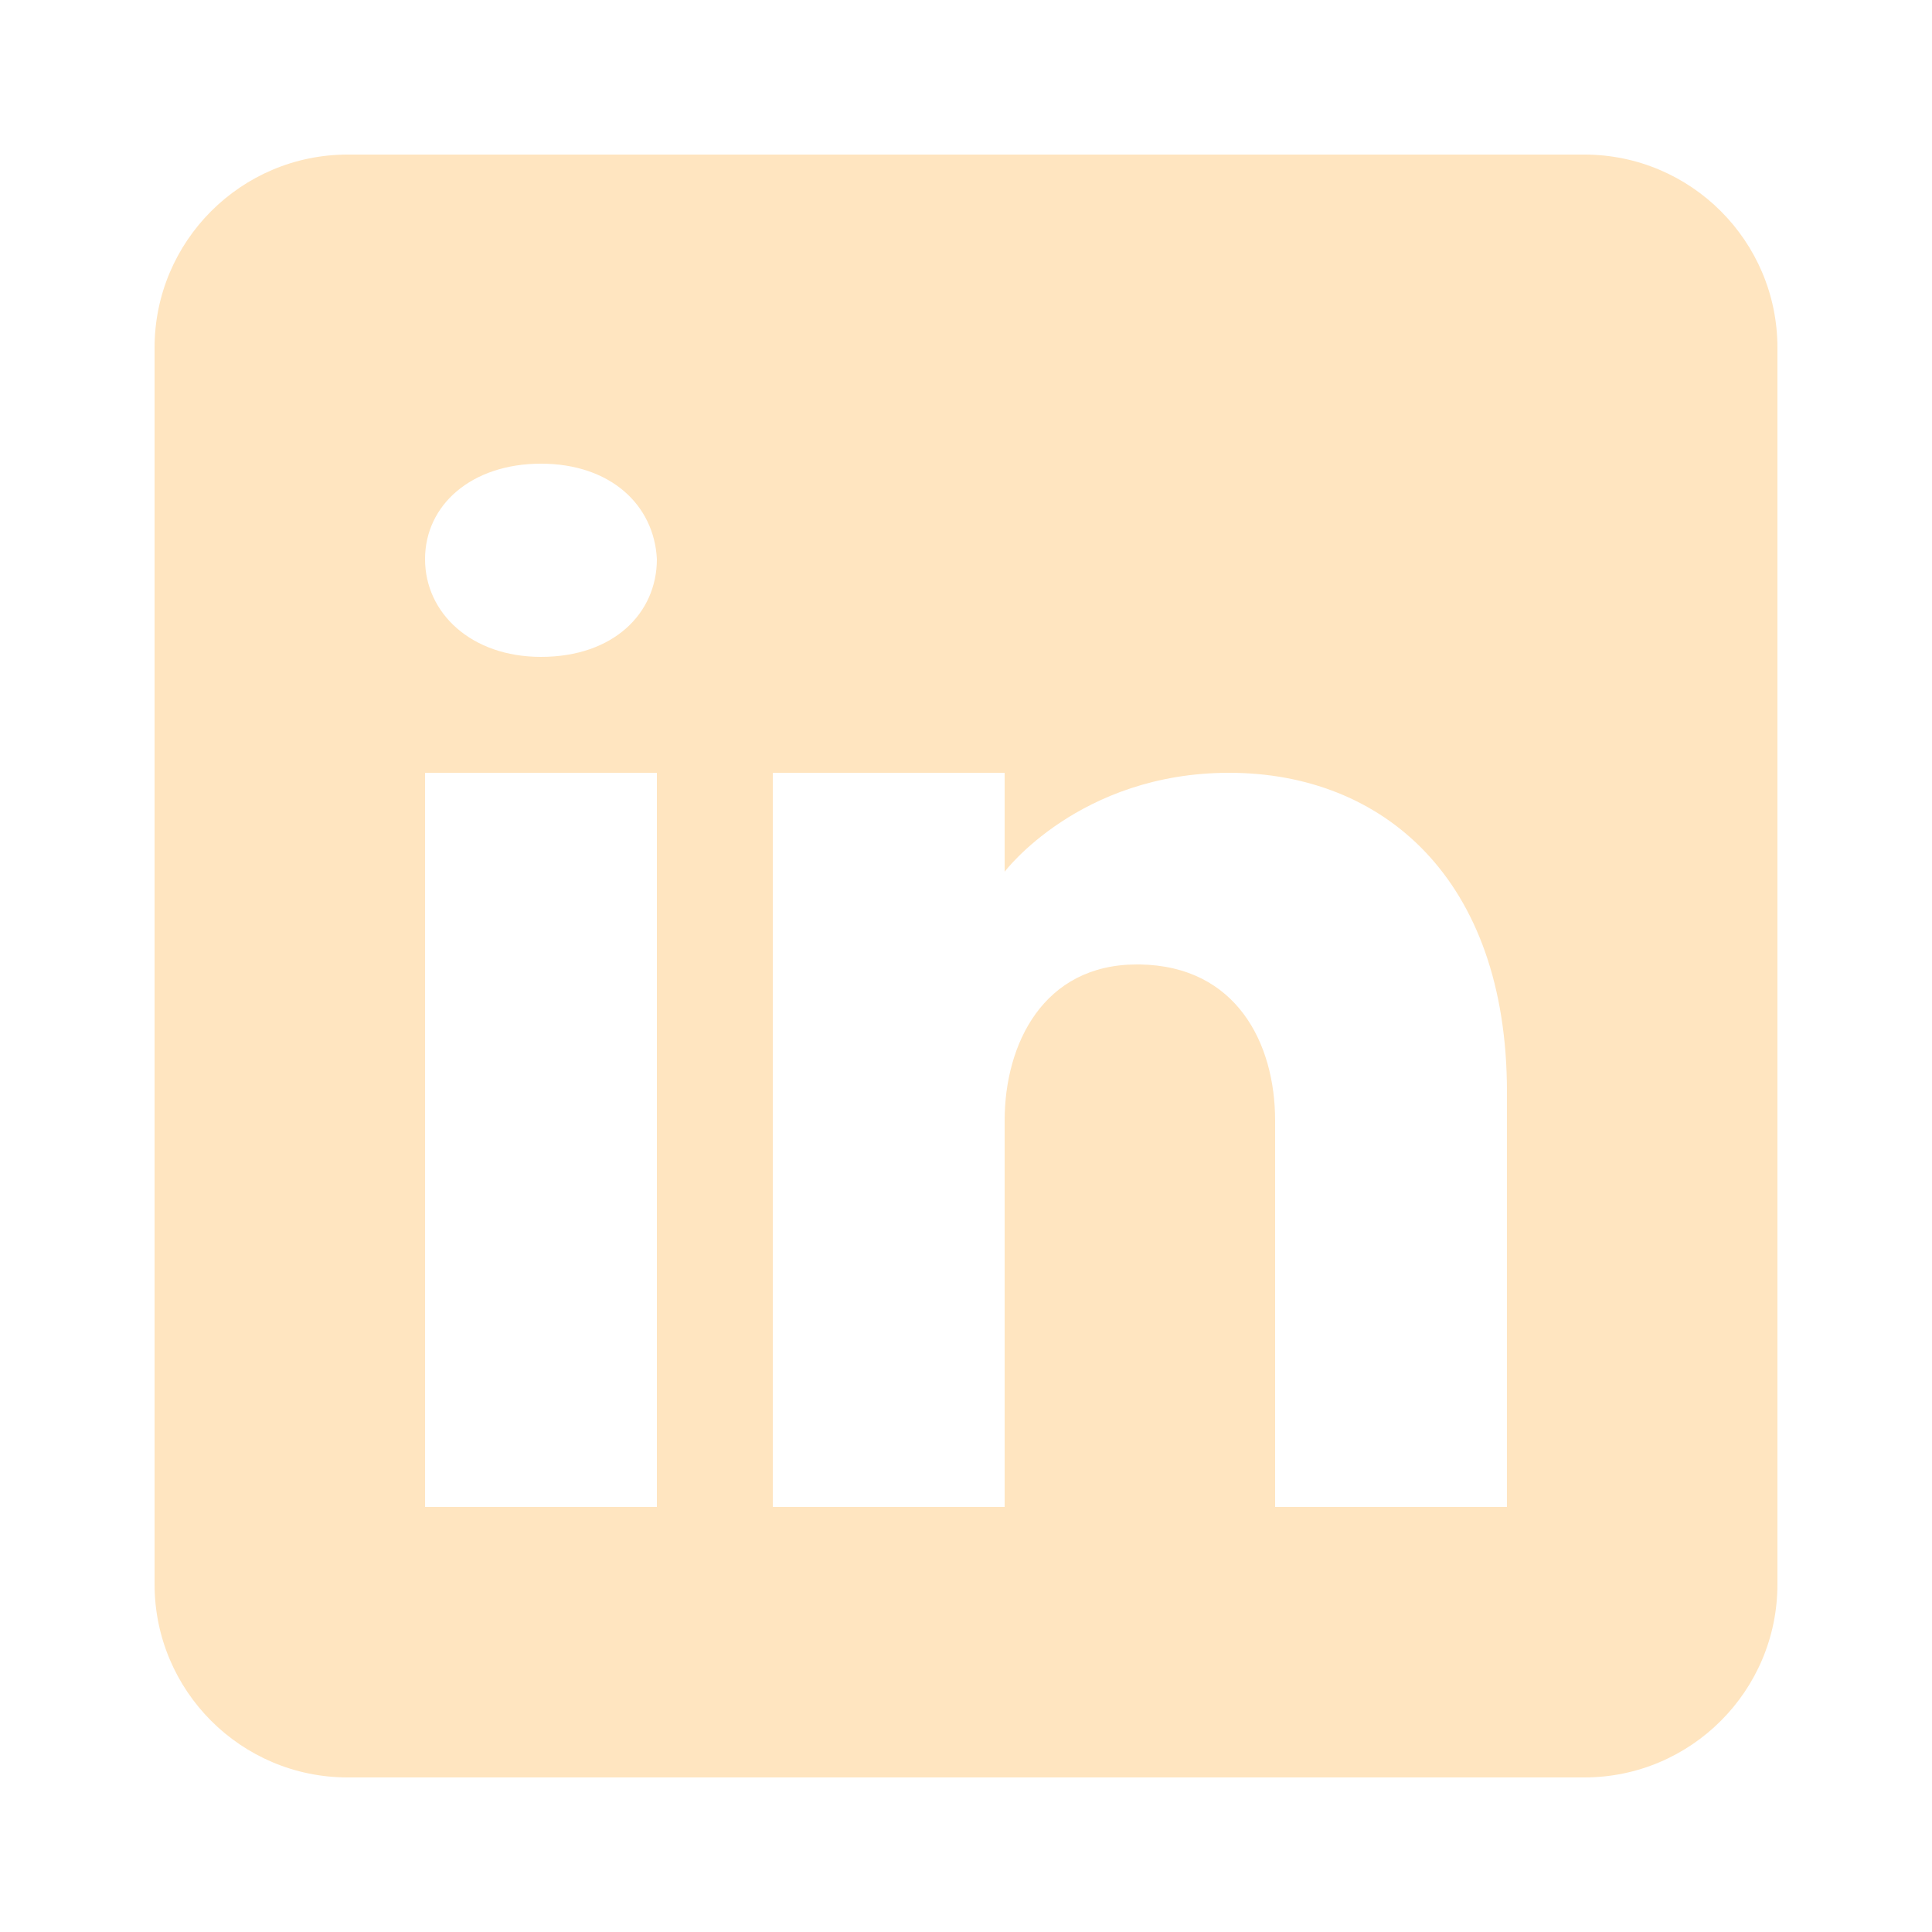
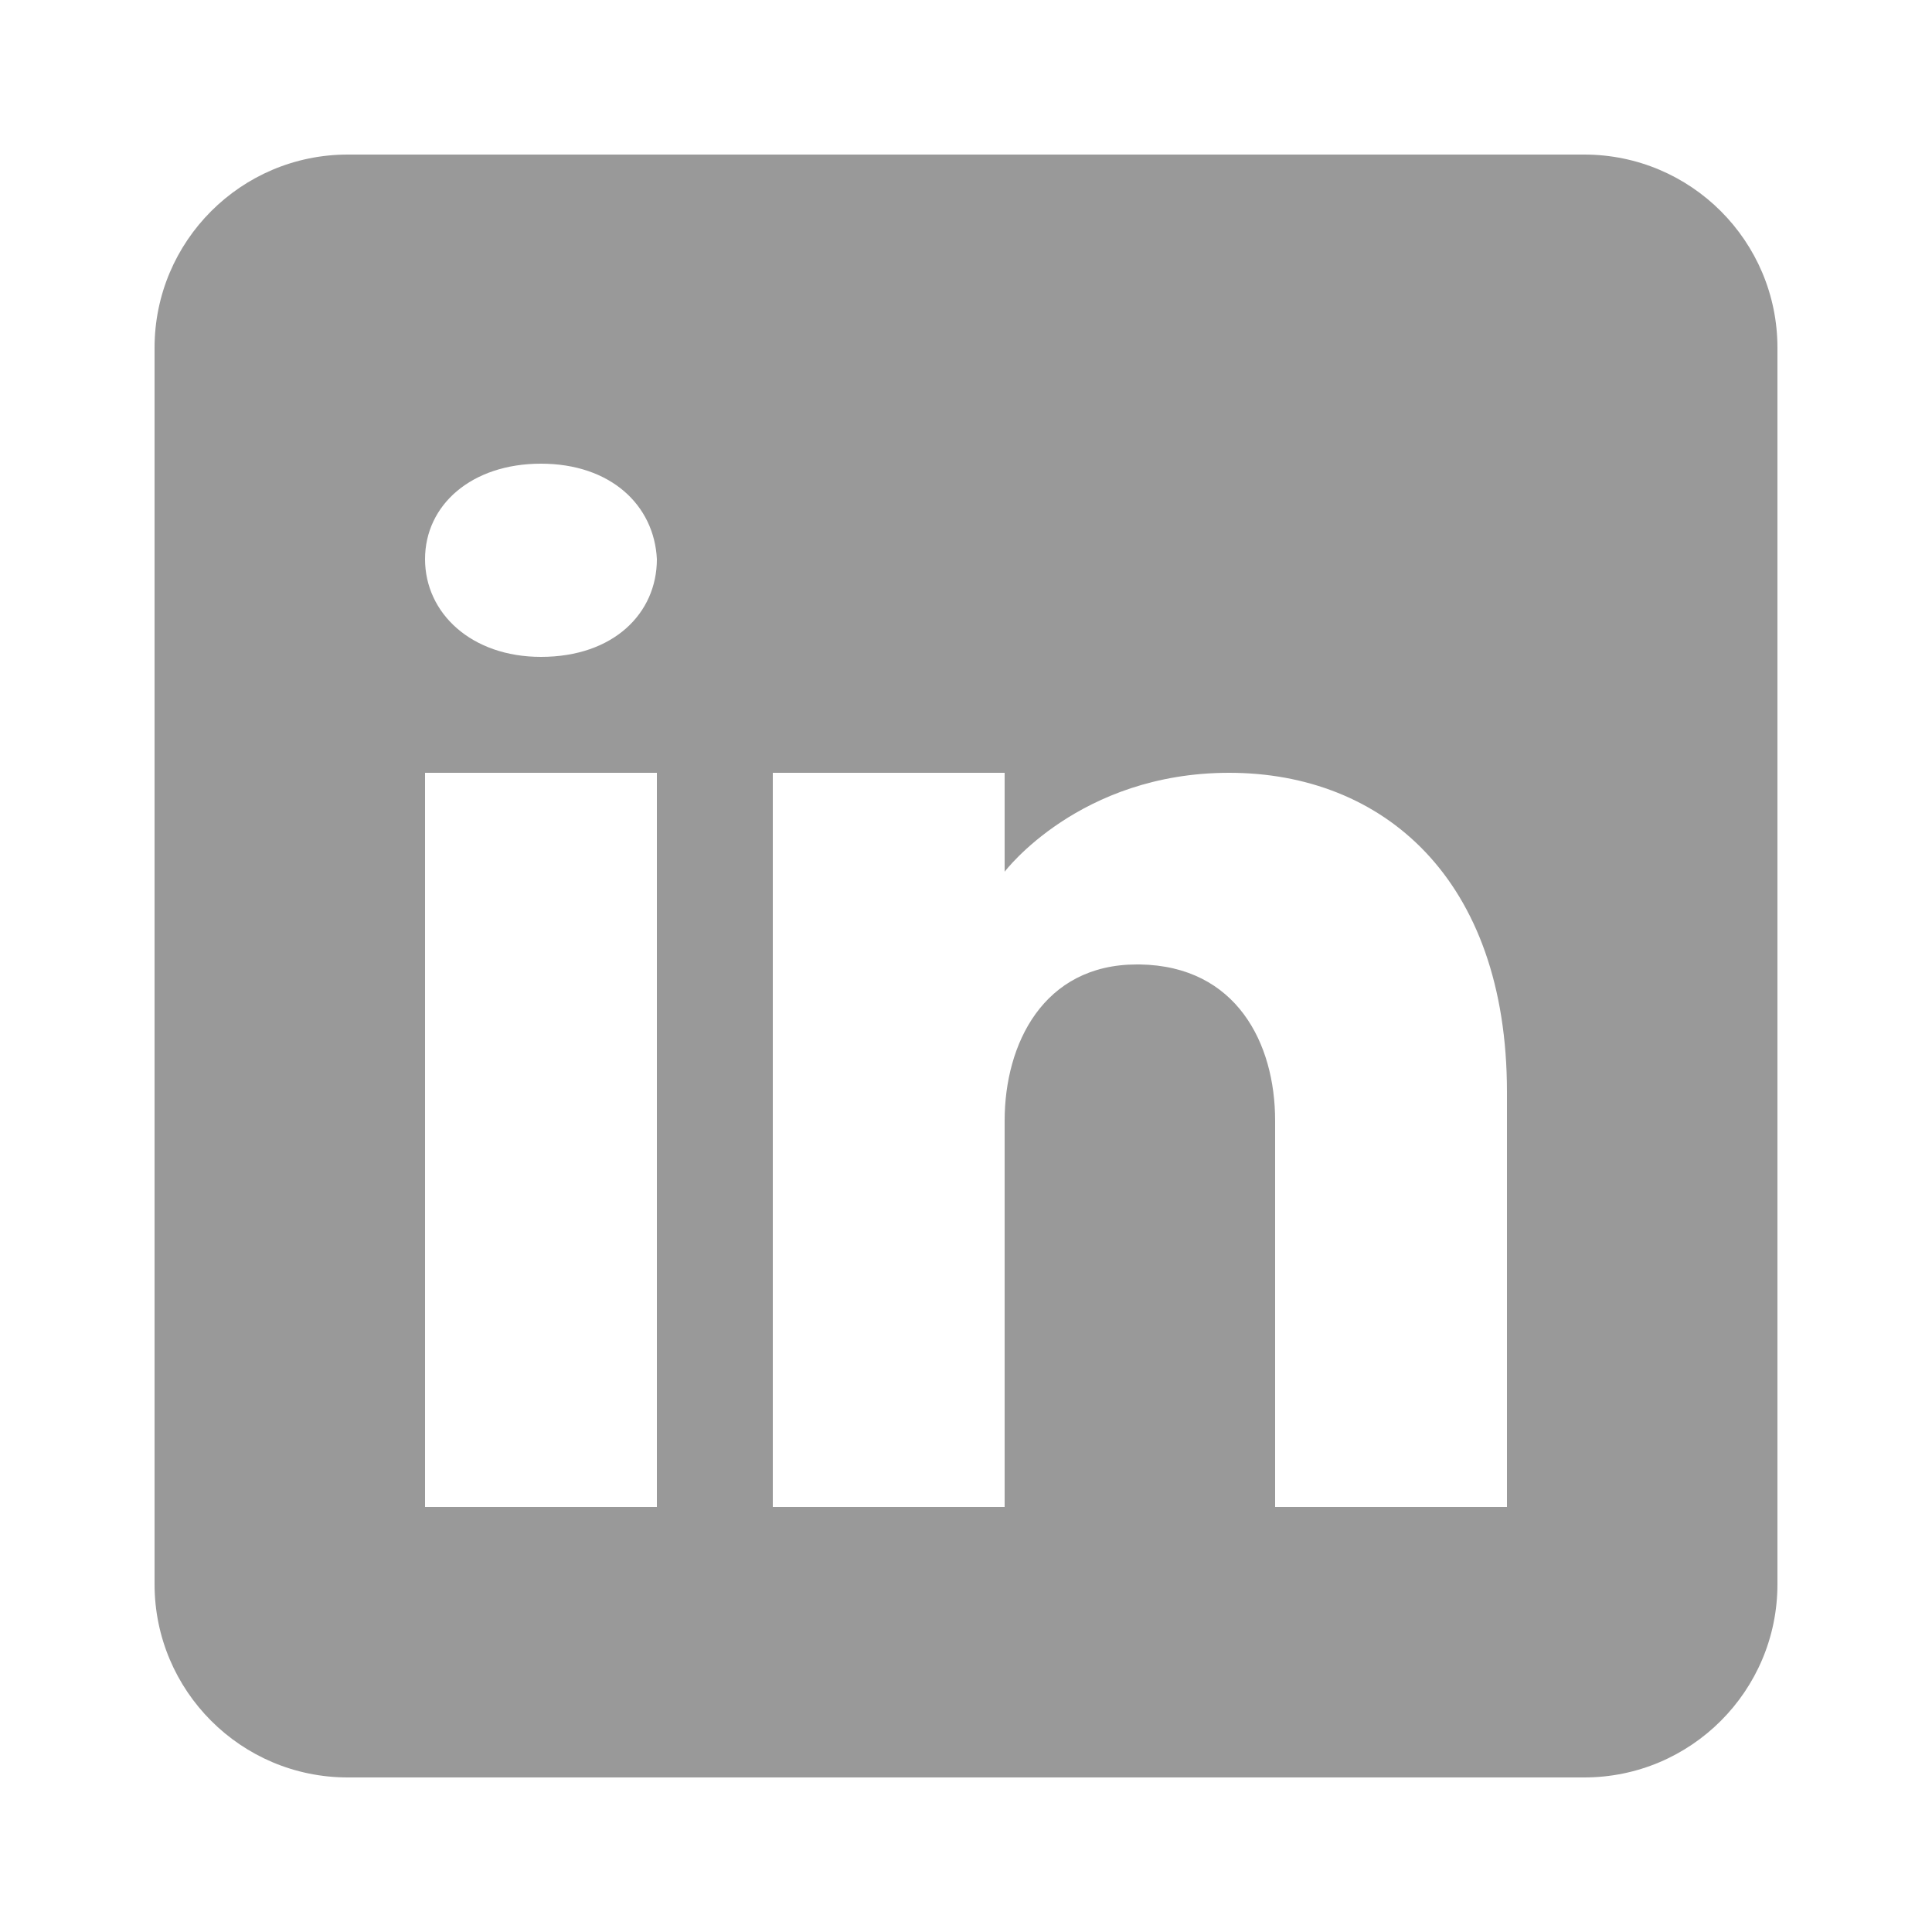
- <svg xmlns="http://www.w3.org/2000/svg" fill="#ffe5c0" viewBox="0 0 50 50" width="2.5rem" height="2.5rem">
+ <svg xmlns="http://www.w3.org/2000/svg" fill="#999" viewBox="0 0 50 50" width="2.5rem" height="2.5rem">
  <path d="M41,4H9C6.24,4,4,6.24,4,9v32c0,2.76,2.24,5,5,5h32c2.76,0,5-2.24,5-5V9C46,6.24,43.76,4,41,4z M17,20v19h-6V20H17z M11,14.47c0-1.4,1.2-2.47,3-2.47s2.93,1.07,3,2.47c0,1.4-1.12,2.53-3,2.53C12.2,17,11,15.87,11,14.47z M39,39h-6c0,0,0-9.26,0-10 c0-2-1-4-3.5-4.04h-0.08C27,24.96,26,27.02,26,29c0,0.91,0,10,0,10h-6V20h6v2.56c0,0,1.93-2.56,5.81-2.56 c3.97,0,7.19,2.73,7.19,8.26V39z" />
</svg>
